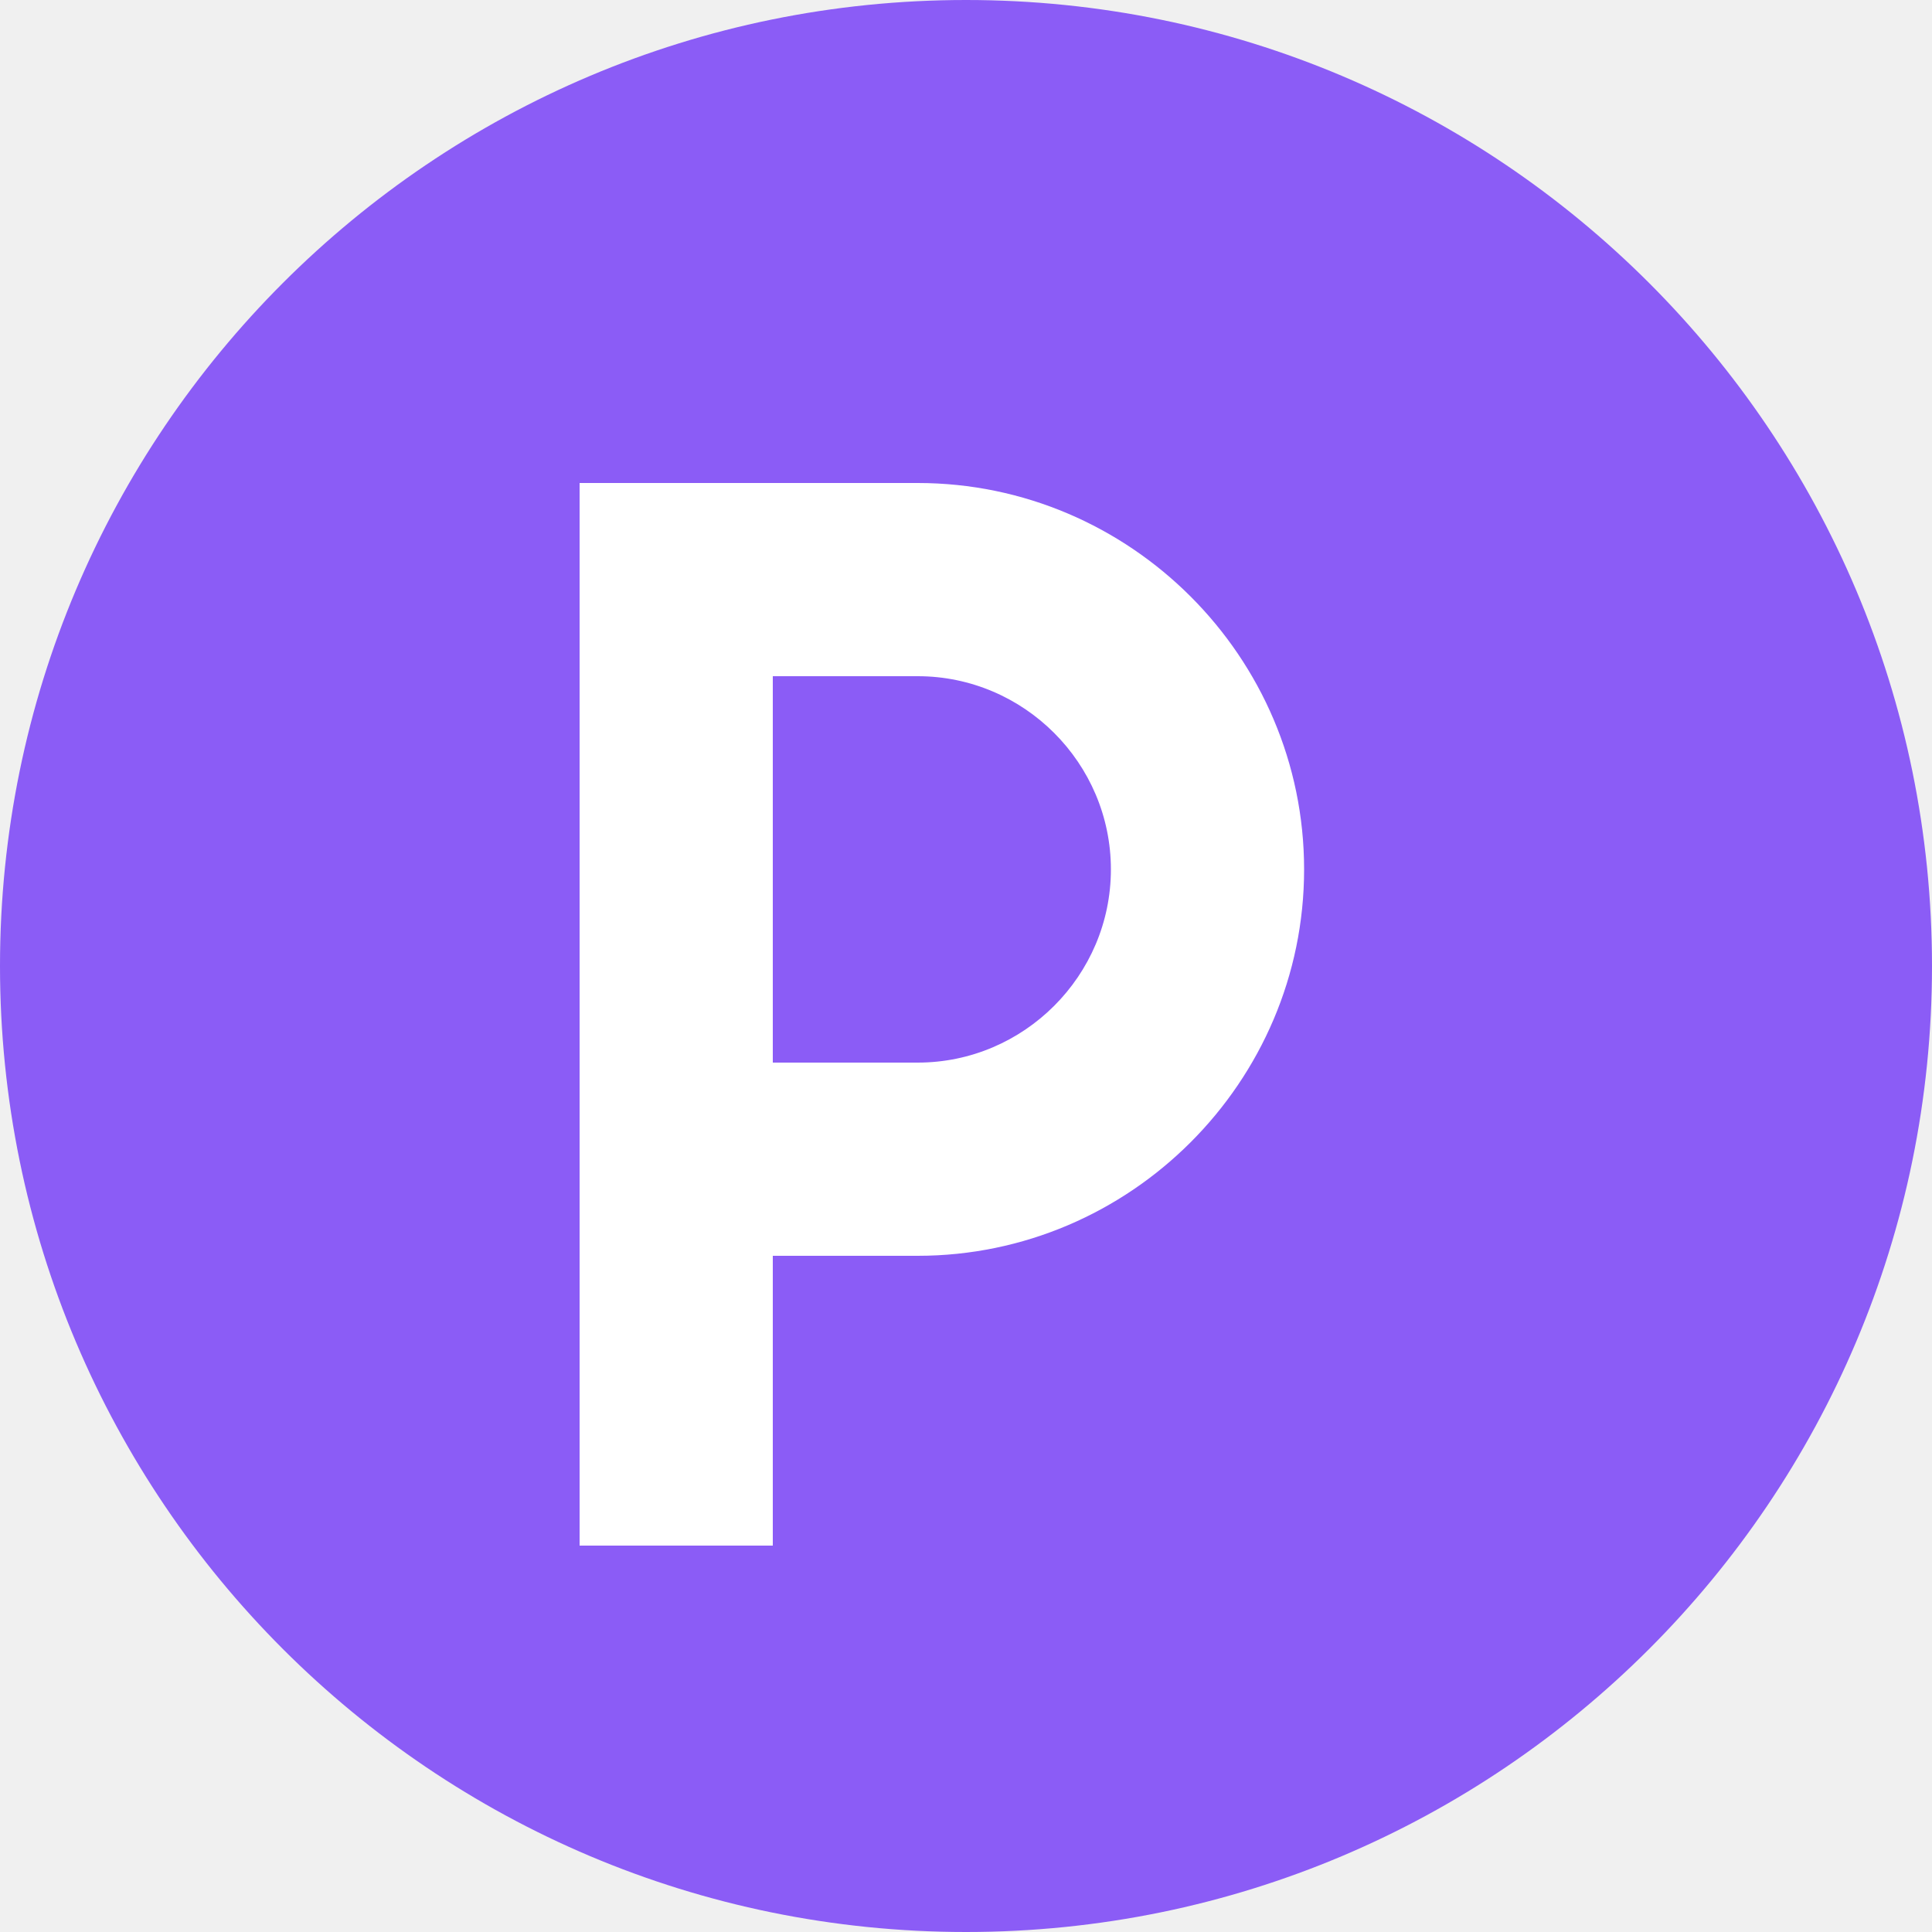
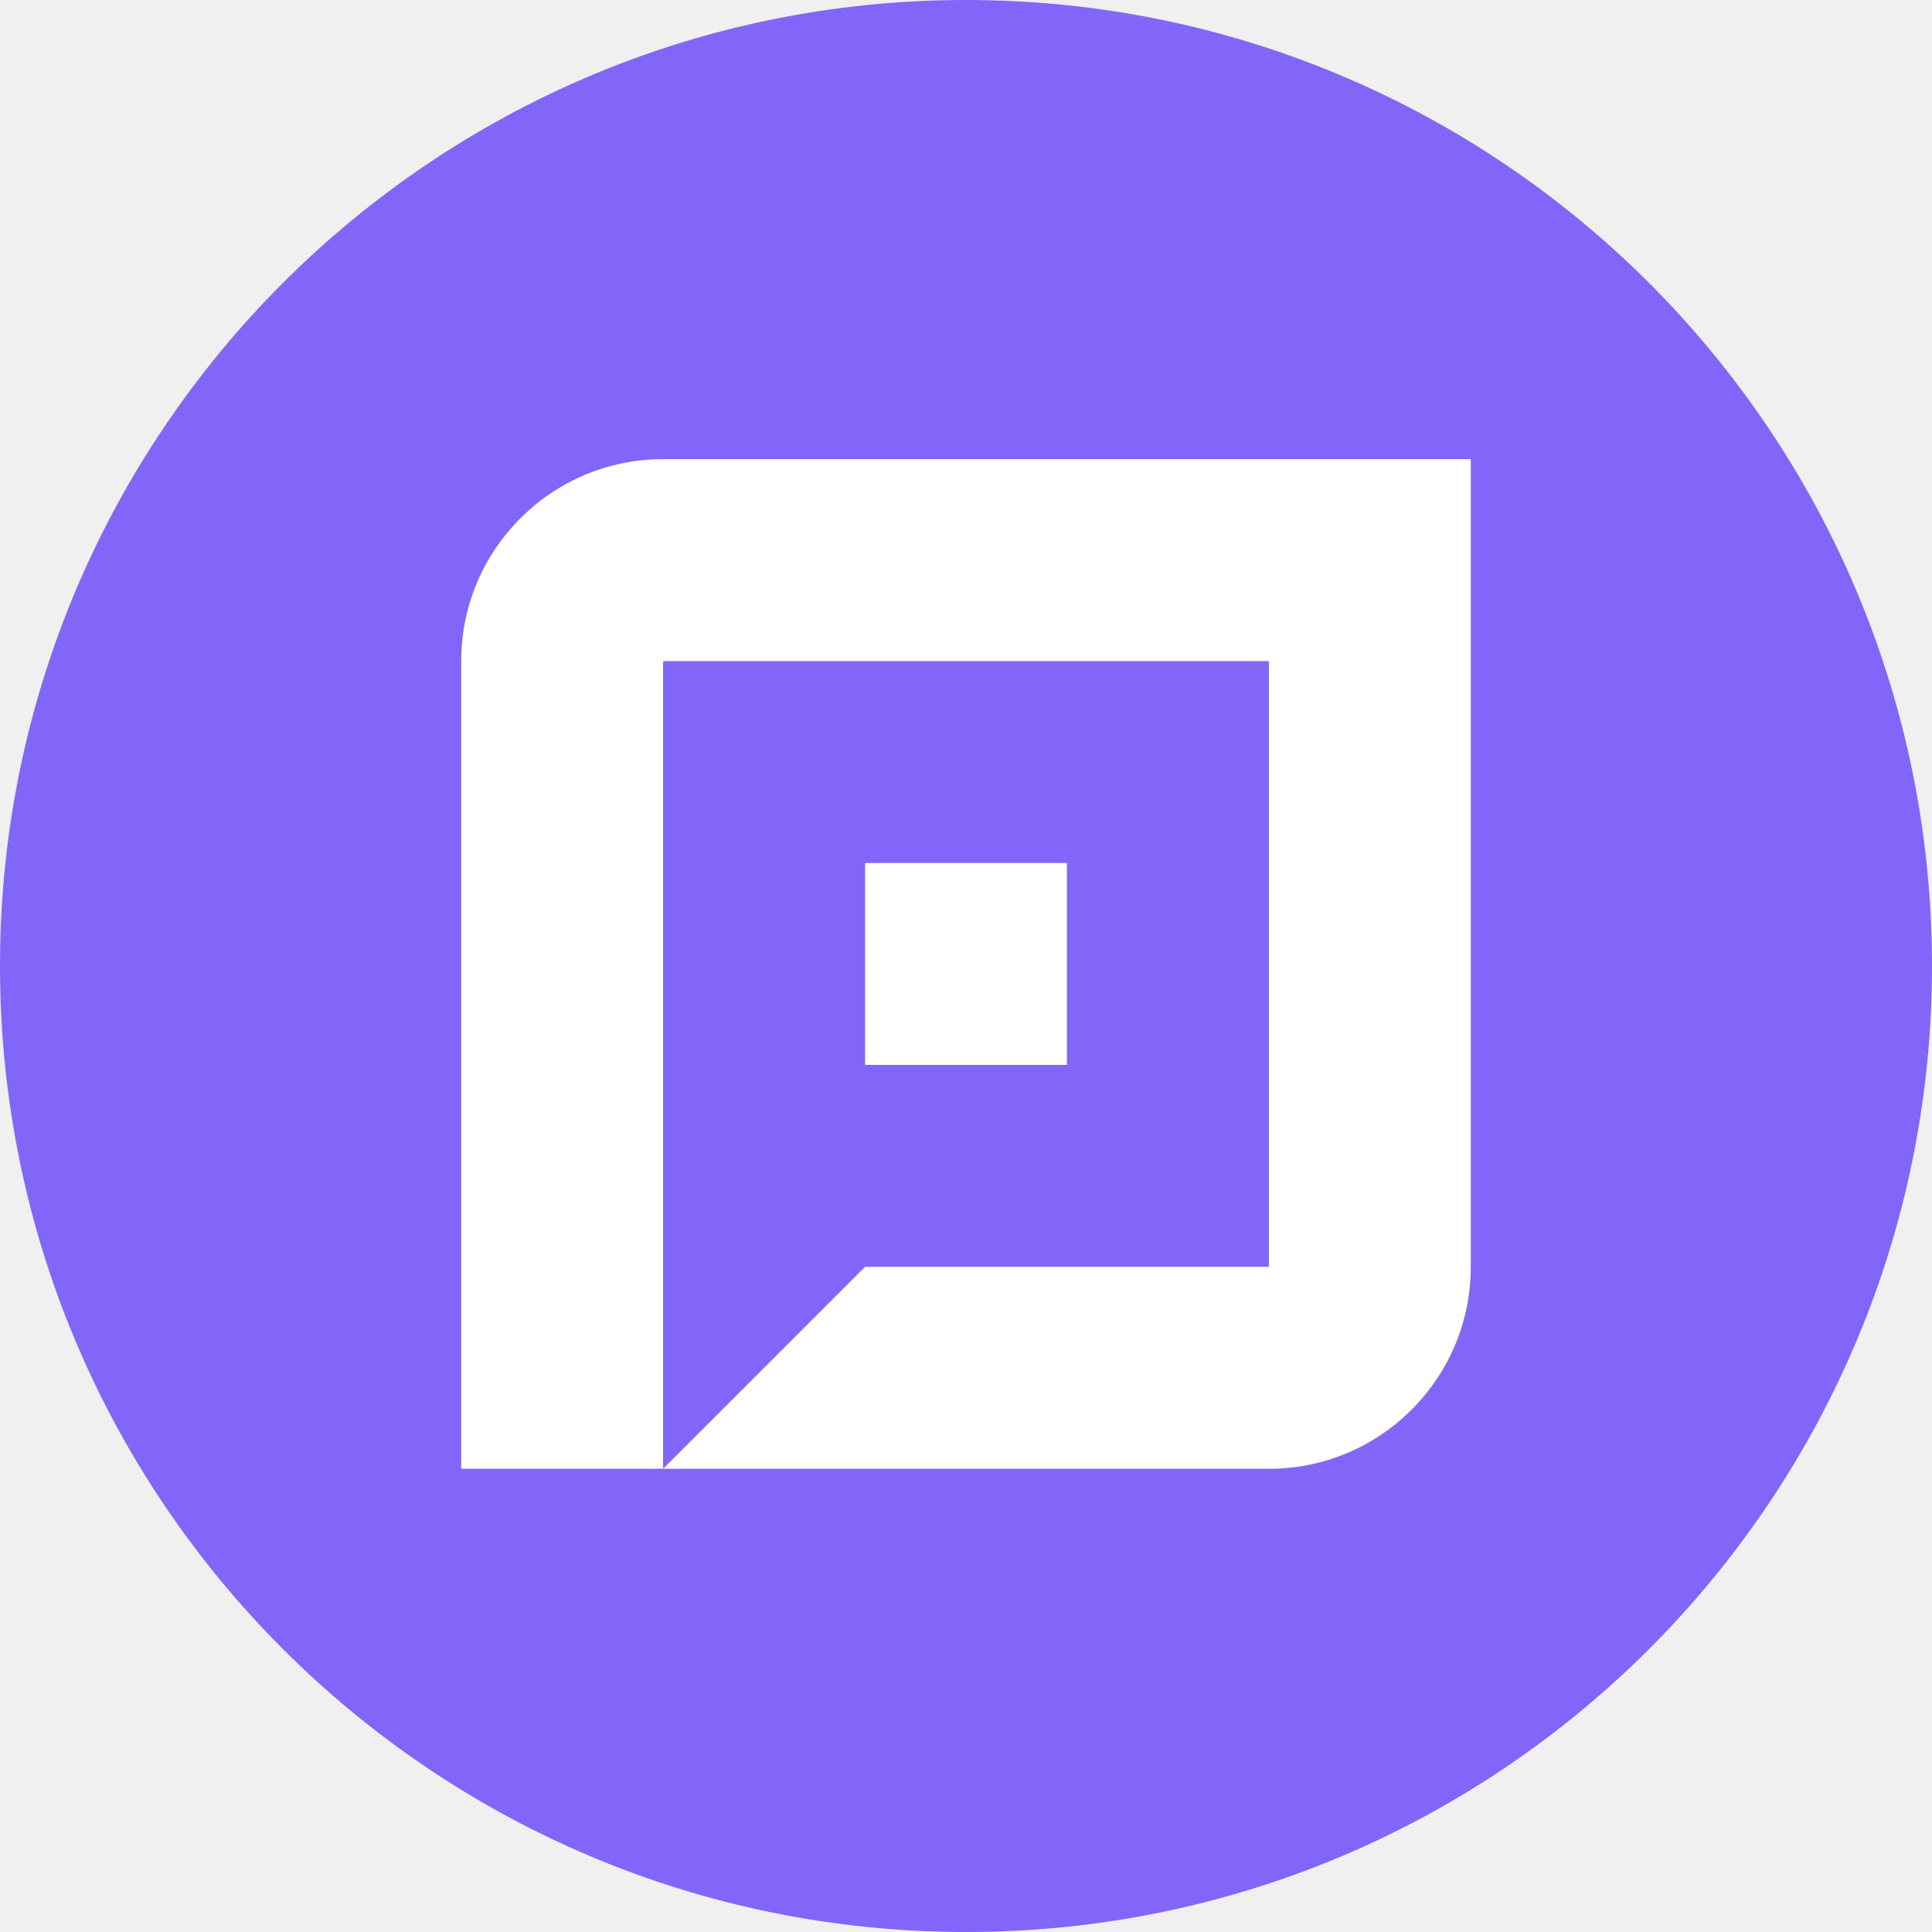
- <svg xmlns="http://www.w3.org/2000/svg" viewBox="0 0 40 40" fill="none">
-   <circle cx="20" cy="20" r="20" fill="#8B5CF6" />
-   <path d="M12 10h7c4.4 0 8 3.6 8 8s-3.6 8-8 8h-3v6h-4V10zm7 12c2.2 0 4-1.8 4-4s-1.8-4-4-4h-3v8h3z" fill="white" />
+ <svg xmlns="http://www.w3.org/2000/svg" fill="none" version="1.1" width="32" height="32" viewBox="0 0 32 32">
+   <g>
+     <g>
+       <ellipse cx="16" cy="16" rx="16" ry="16" fill="#8265F9" fill-opacity="1" />
+     </g>
+     <g>
+       <path d="M21.017,7.605L10.983,7.605C9.136,7.605,7.639,9.103,7.639,10.95L7.639,24.328L10.983,24.328L10.983,10.95L21.017,10.95L21.017,20.983L14.328,20.983L10.983,24.328L21.017,24.328C22.864,24.328,24.361,22.83,24.361,20.983L24.361,7.605L21.017,7.605Z" fill="#FFFFFF" fill-opacity="1" />
+     </g>
+     <g>
+       <rect x="14.328" y="14.294" width="3.344" height="3.344" rx="0" fill="#FFFFFF" fill-opacity="1" />
+     </g>
+   </g>
</svg>
